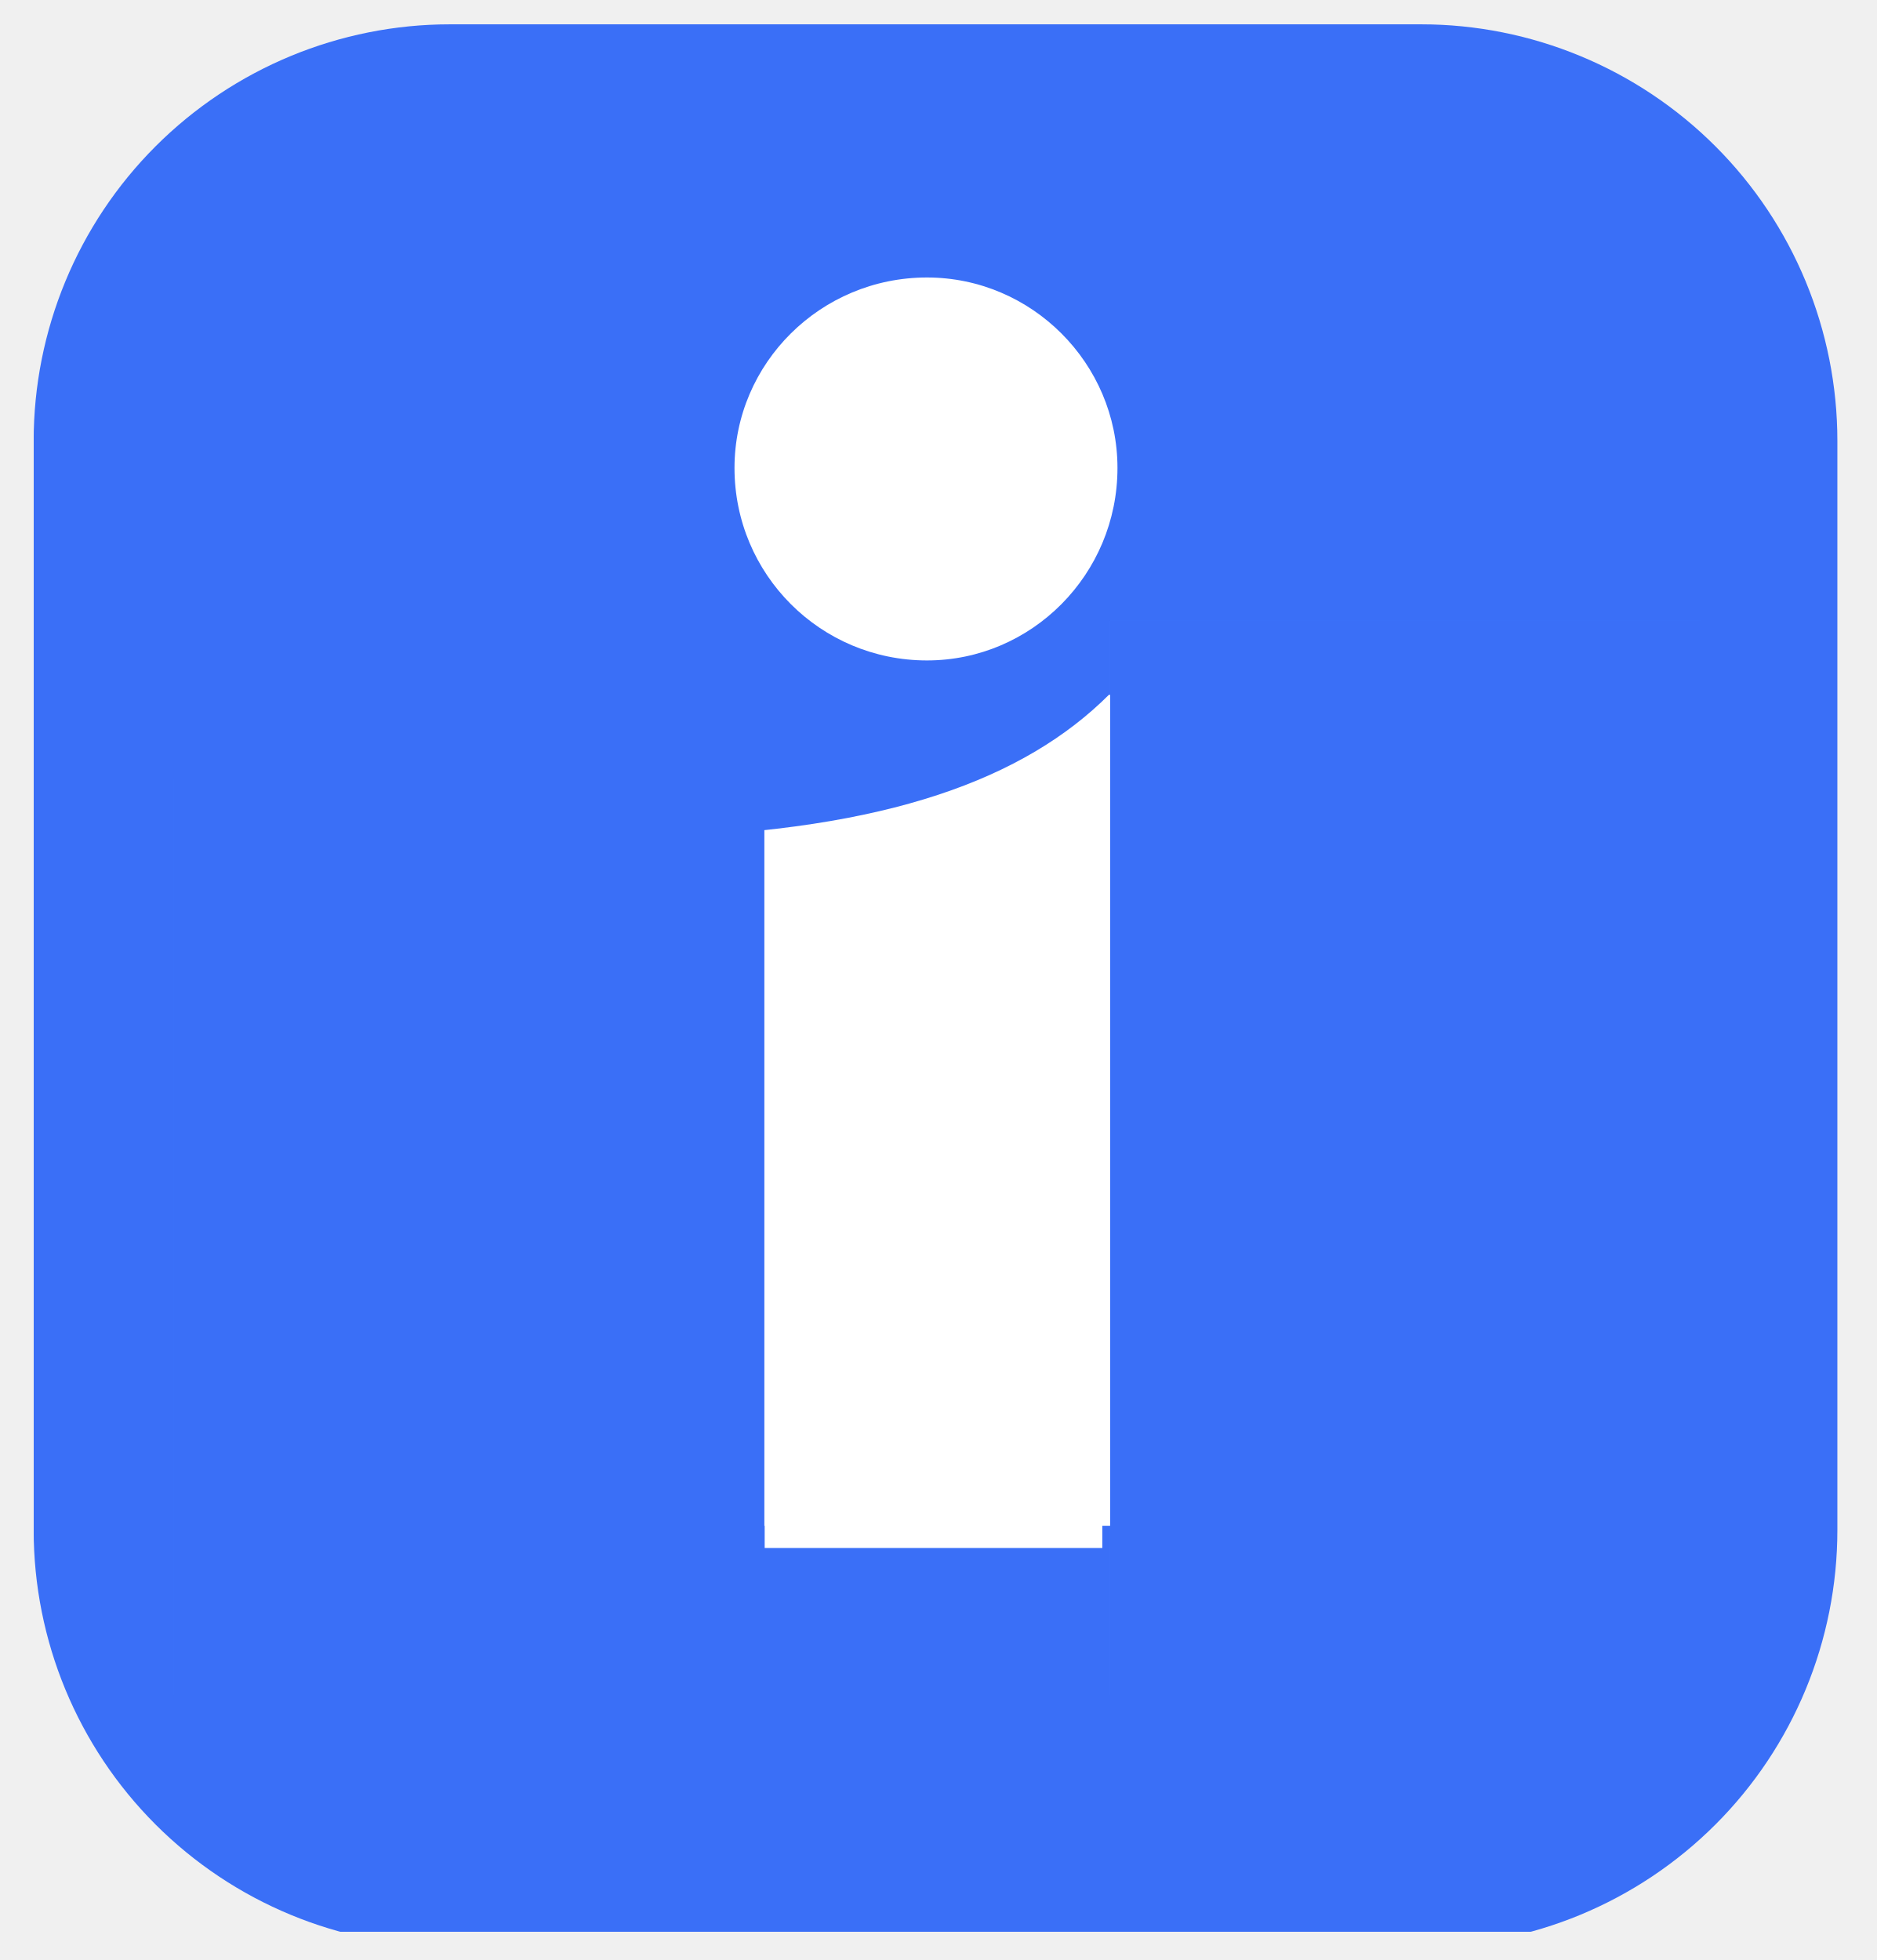
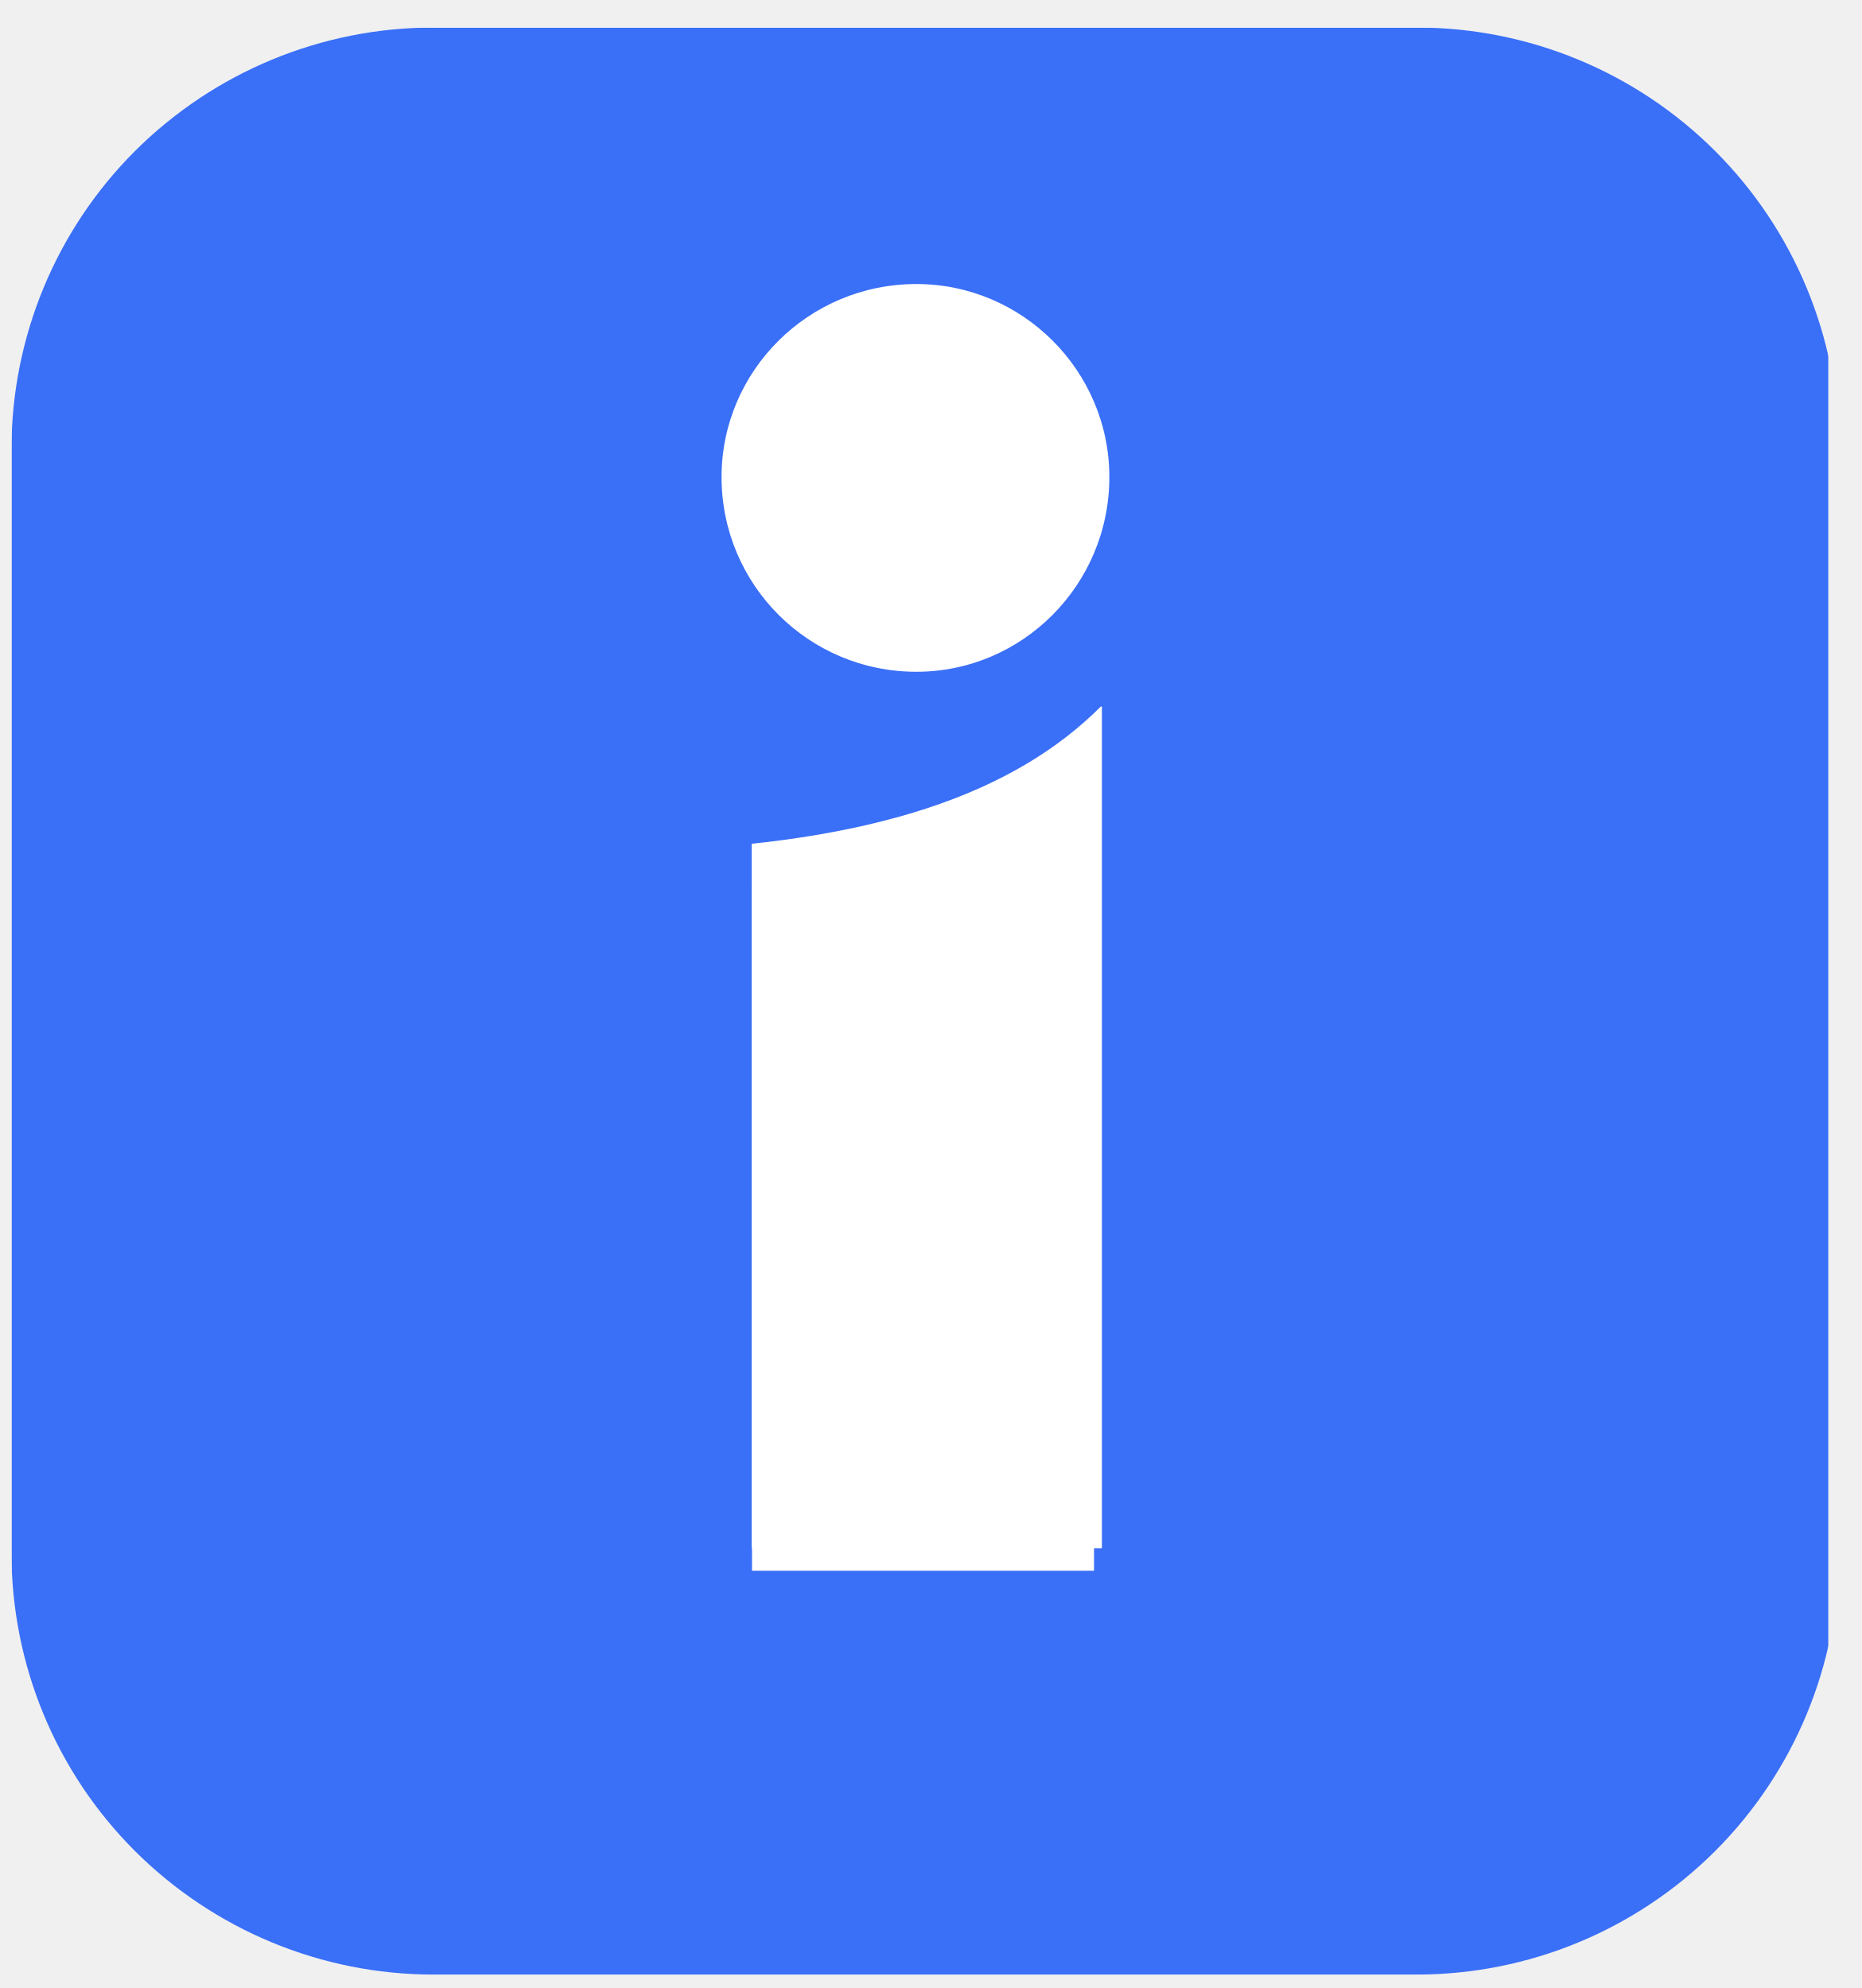
- <svg xmlns="http://www.w3.org/2000/svg" width="45" height="47" viewBox="0 0 45 47" fill="none">
-   <mask id="mask0_193_32" style="mask-type:luminance" maskUnits="userSpaceOnUse" x="0" y="0" width="45" height="47">
-     <path d="M0.807 0.583H44.198V47H0.807V0.583Z" fill="white" />
+ <svg xmlns="http://www.w3.org/2000/svg" width="44" height="47" viewBox="0 0 44 47" fill="none">
+   <mask id="mask0_197_32" style="mask-type:luminance" maskUnits="userSpaceOnUse" x="0" y="0" width="44" height="47">
+     <path d="M0.271 0.651H43.995V46.719H0.271V0.651Z" fill="white" />
  </mask>
-   <g mask="url(#mask0_193_32)">
-     <mask id="mask1_193_32" style="mask-type:luminance" maskUnits="userSpaceOnUse" x="0" y="0" width="45" height="47">
-       <path d="M10.792 0.583H34.073C36.719 0.583 39.26 1.635 41.135 3.51C43.005 5.38 44.057 7.922 44.057 10.573V36.688C44.057 39.339 43.005 41.88 41.135 43.75C39.26 45.625 36.719 46.677 34.073 46.677H10.792C8.146 46.677 5.604 45.625 3.729 43.75C1.859 41.88 0.807 39.339 0.807 36.688V10.573C0.807 7.922 1.859 5.38 3.729 3.51C5.604 1.635 8.146 0.583 10.792 0.583Z" fill="white" />
+   <g mask="url(#mask0_197_32)">
+     <mask id="mask1_197_32" style="mask-type:luminance" maskUnits="userSpaceOnUse" x="0" y="0" width="44" height="47">
+       <path d="M10.24 0.651H33.49C36.136 0.651 38.672 1.703 40.542 3.573C42.411 5.443 43.464 7.979 43.464 10.625V36.708C43.464 39.354 42.411 41.891 40.542 43.76C38.672 45.63 36.136 46.682 33.49 46.682H10.24C7.599 46.682 5.063 45.63 3.188 43.76C1.318 41.891 0.271 39.354 0.271 36.708V10.625C0.271 7.979 1.318 5.443 3.188 3.573C5.063 1.703 7.599 0.651 10.24 0.651Z" fill="white" />
    </mask>
-     <g mask="url(#mask1_193_32)">
-       <path d="M0.807 0.583H44.198V46.323H0.807V0.583Z" fill="#3A6FF7" />
+     <g mask="url(#mask1_197_32)">
+       <path d="M0.271 0.651H43.214V46.719H0.271V0.651Z" fill="#3A6FF7" />
    </g>
  </g>
-   <path d="M22.227 15.837C24.737 15.837 26.795 13.774 26.795 11.222C26.795 8.712 24.737 6.654 22.227 6.654C19.675 6.654 17.612 8.712 17.612 11.222C17.612 13.774 19.675 15.837 22.227 15.837ZM28.977 36.3C27.701 36.3 26.753 35.805 26.753 33.54V16.66H26.591C24.571 18.675 21.279 19.91 15.763 20.076V20.363C17.821 20.279 18.232 21.227 18.232 23.863V33.54C18.232 35.805 17.284 36.3 16.008 36.3H15.68V36.587H29.31V36.3H28.977Z" fill="white" />
-   <mask id="mask2_193_32" style="mask-type:luminance" maskUnits="userSpaceOnUse" x="26" y="14" width="15" height="27">
-     <path d="M26.615 14.875H40.792V40.651H26.615V14.875Z" fill="white" />
+   <path d="M21.659 15.882C24.169 15.882 26.221 13.825 26.221 11.278C26.221 8.767 24.169 6.715 21.659 6.715C19.112 6.715 17.055 8.767 17.055 11.278C17.055 13.825 19.112 15.882 21.659 15.882ZM28.404 36.32C27.128 36.32 26.18 35.825 26.18 33.564V16.705H26.018C24.003 18.721 20.711 19.955 15.206 20.116V20.403C17.258 20.325 17.669 21.267 17.669 23.903V33.564C17.669 35.825 16.727 36.32 15.451 36.32H15.123V36.606H28.732V36.32H28.404Z" fill="white" />
+   <mask id="mask2_197_32" style="mask-type:luminance" maskUnits="userSpaceOnUse" x="26" y="14" width="15" height="27">
+     <path d="M26.042 14.927H40.198V40.667H26.042V14.927Z" fill="white" />
  </mask>
-   <g mask="url(#mask2_193_32)">
-     <path d="M26.615 14.875H40.786V41.193H26.615V14.875Z" fill="#3A6FF7" />
+   <g mask="url(#mask2_197_32)">
+     <path d="M26.042 14.927H40.193V40.531H26.042V14.927Z" fill="#3A6FF7" />
  </g>
-   <mask id="mask3_193_32" style="mask-type:luminance" maskUnits="userSpaceOnUse" x="4" y="18" width="15" height="23">
-     <path d="M4.161 18.677H18.333V40.651H4.161V18.677Z" fill="white" />
+   <mask id="mask3_197_32" style="mask-type:luminance" maskUnits="userSpaceOnUse" x="3" y="18" width="15" height="23">
+     <path d="M3.615 18.719H17.771V40.667H3.615V18.719Z" fill="white" />
  </mask>
-   <g mask="url(#mask3_193_32)">
-     <path d="M4.161 18.677H18.328V40.943H4.161V18.677Z" fill="#3A6FF7" />
+   <g mask="url(#mask3_197_32)">
+     <path d="M3.615 18.719H17.771V40.958H3.615V18.719Z" fill="#3A6FF7" />
  </g>
-   <mask id="mask4_193_32" style="mask-type:luminance" maskUnits="userSpaceOnUse" x="18" y="20" width="9" height="18">
-     <path d="M18.333 20.922H26.615V37.198H18.333V20.922Z" fill="white" />
+   <mask id="mask4_197_32" style="mask-type:luminance" maskUnits="userSpaceOnUse" x="17" y="20" width="10" height="18">
+     <path d="M17.771 20.964H26.042V37.214H17.771V20.964Z" fill="white" />
  </mask>
-   <g mask="url(#mask4_193_32)">
-     <path d="M18.333 20.922H26.432V37.12H18.333V20.922Z" fill="white" />
+   <g mask="url(#mask4_197_32)">
+     <path d="M17.771 20.964H25.859V37.135H17.771V20.964Z" fill="white" />
  </g>
</svg>
